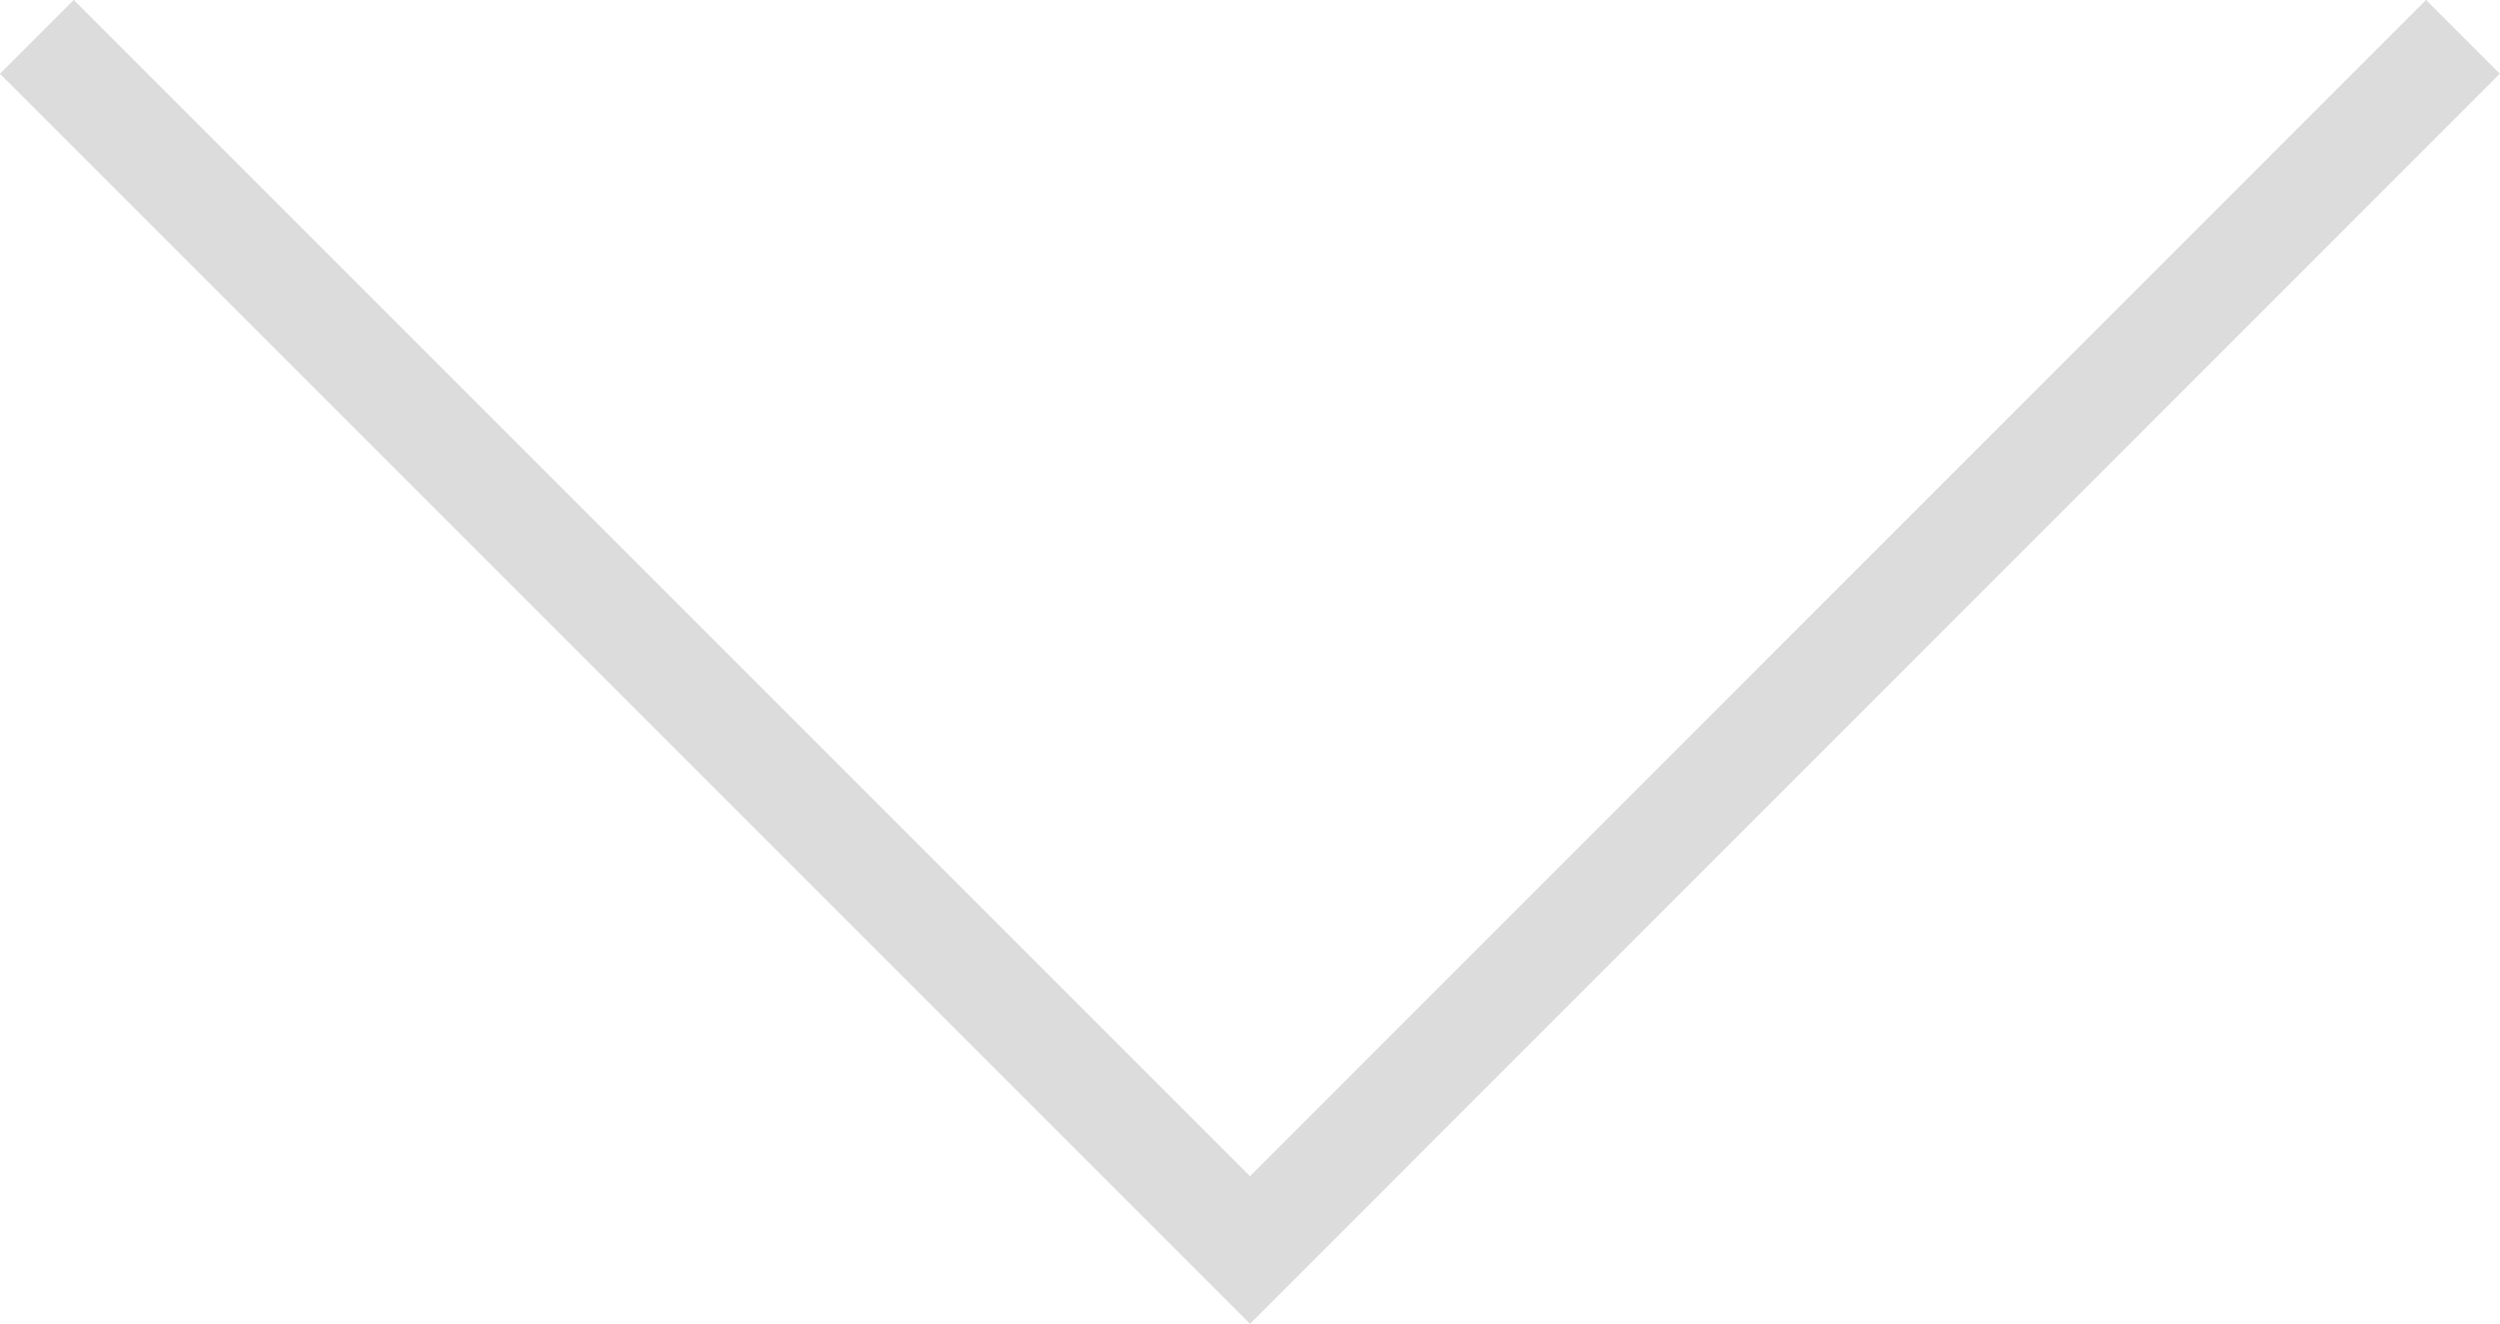
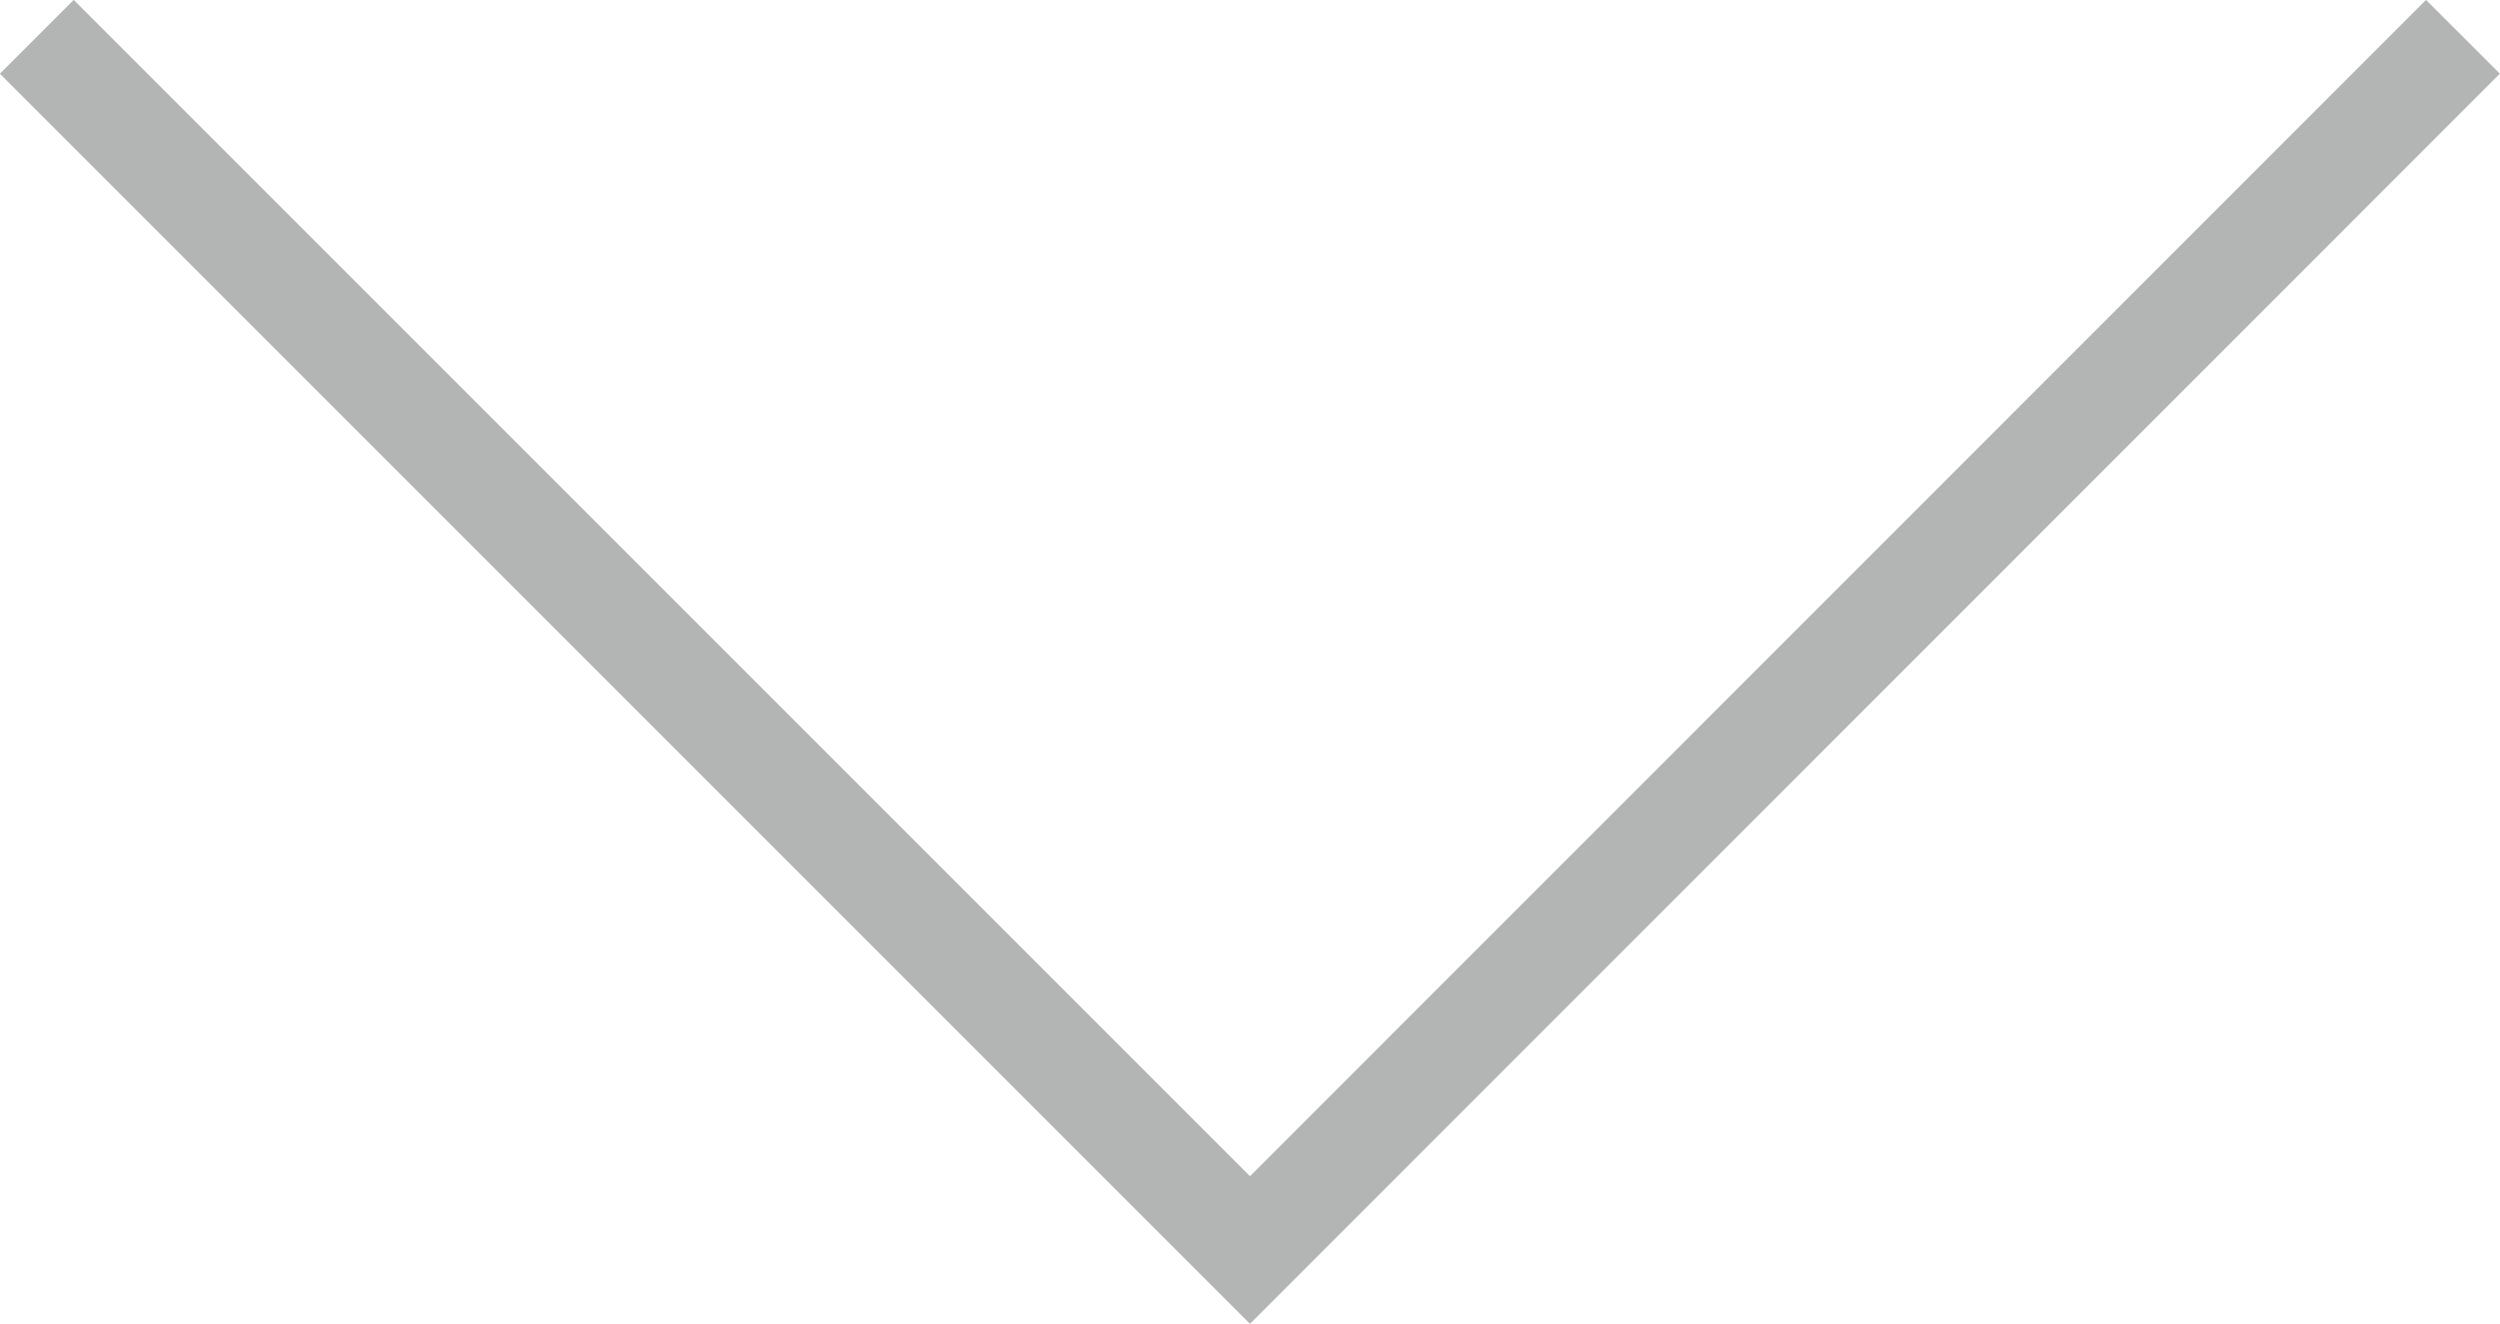
<svg xmlns="http://www.w3.org/2000/svg" id="Layer_1" data-name="Layer 1" viewBox="0 0 95.78 50.72">
  <defs>
-     <style>.cls-1{fill:none;stroke:#dcdcdc;stroke-miterlimit:10;stroke-width:4px;}</style>
+     <style>.cls-1{fill:none;stroke:#b3b4b4;stroke-miterlimit:10;stroke-width:4px;}</style>
  </defs>
  <polyline class="cls-1" points="94.36 1.41 47.89 47.89 1.41 1.41" />
</svg>
